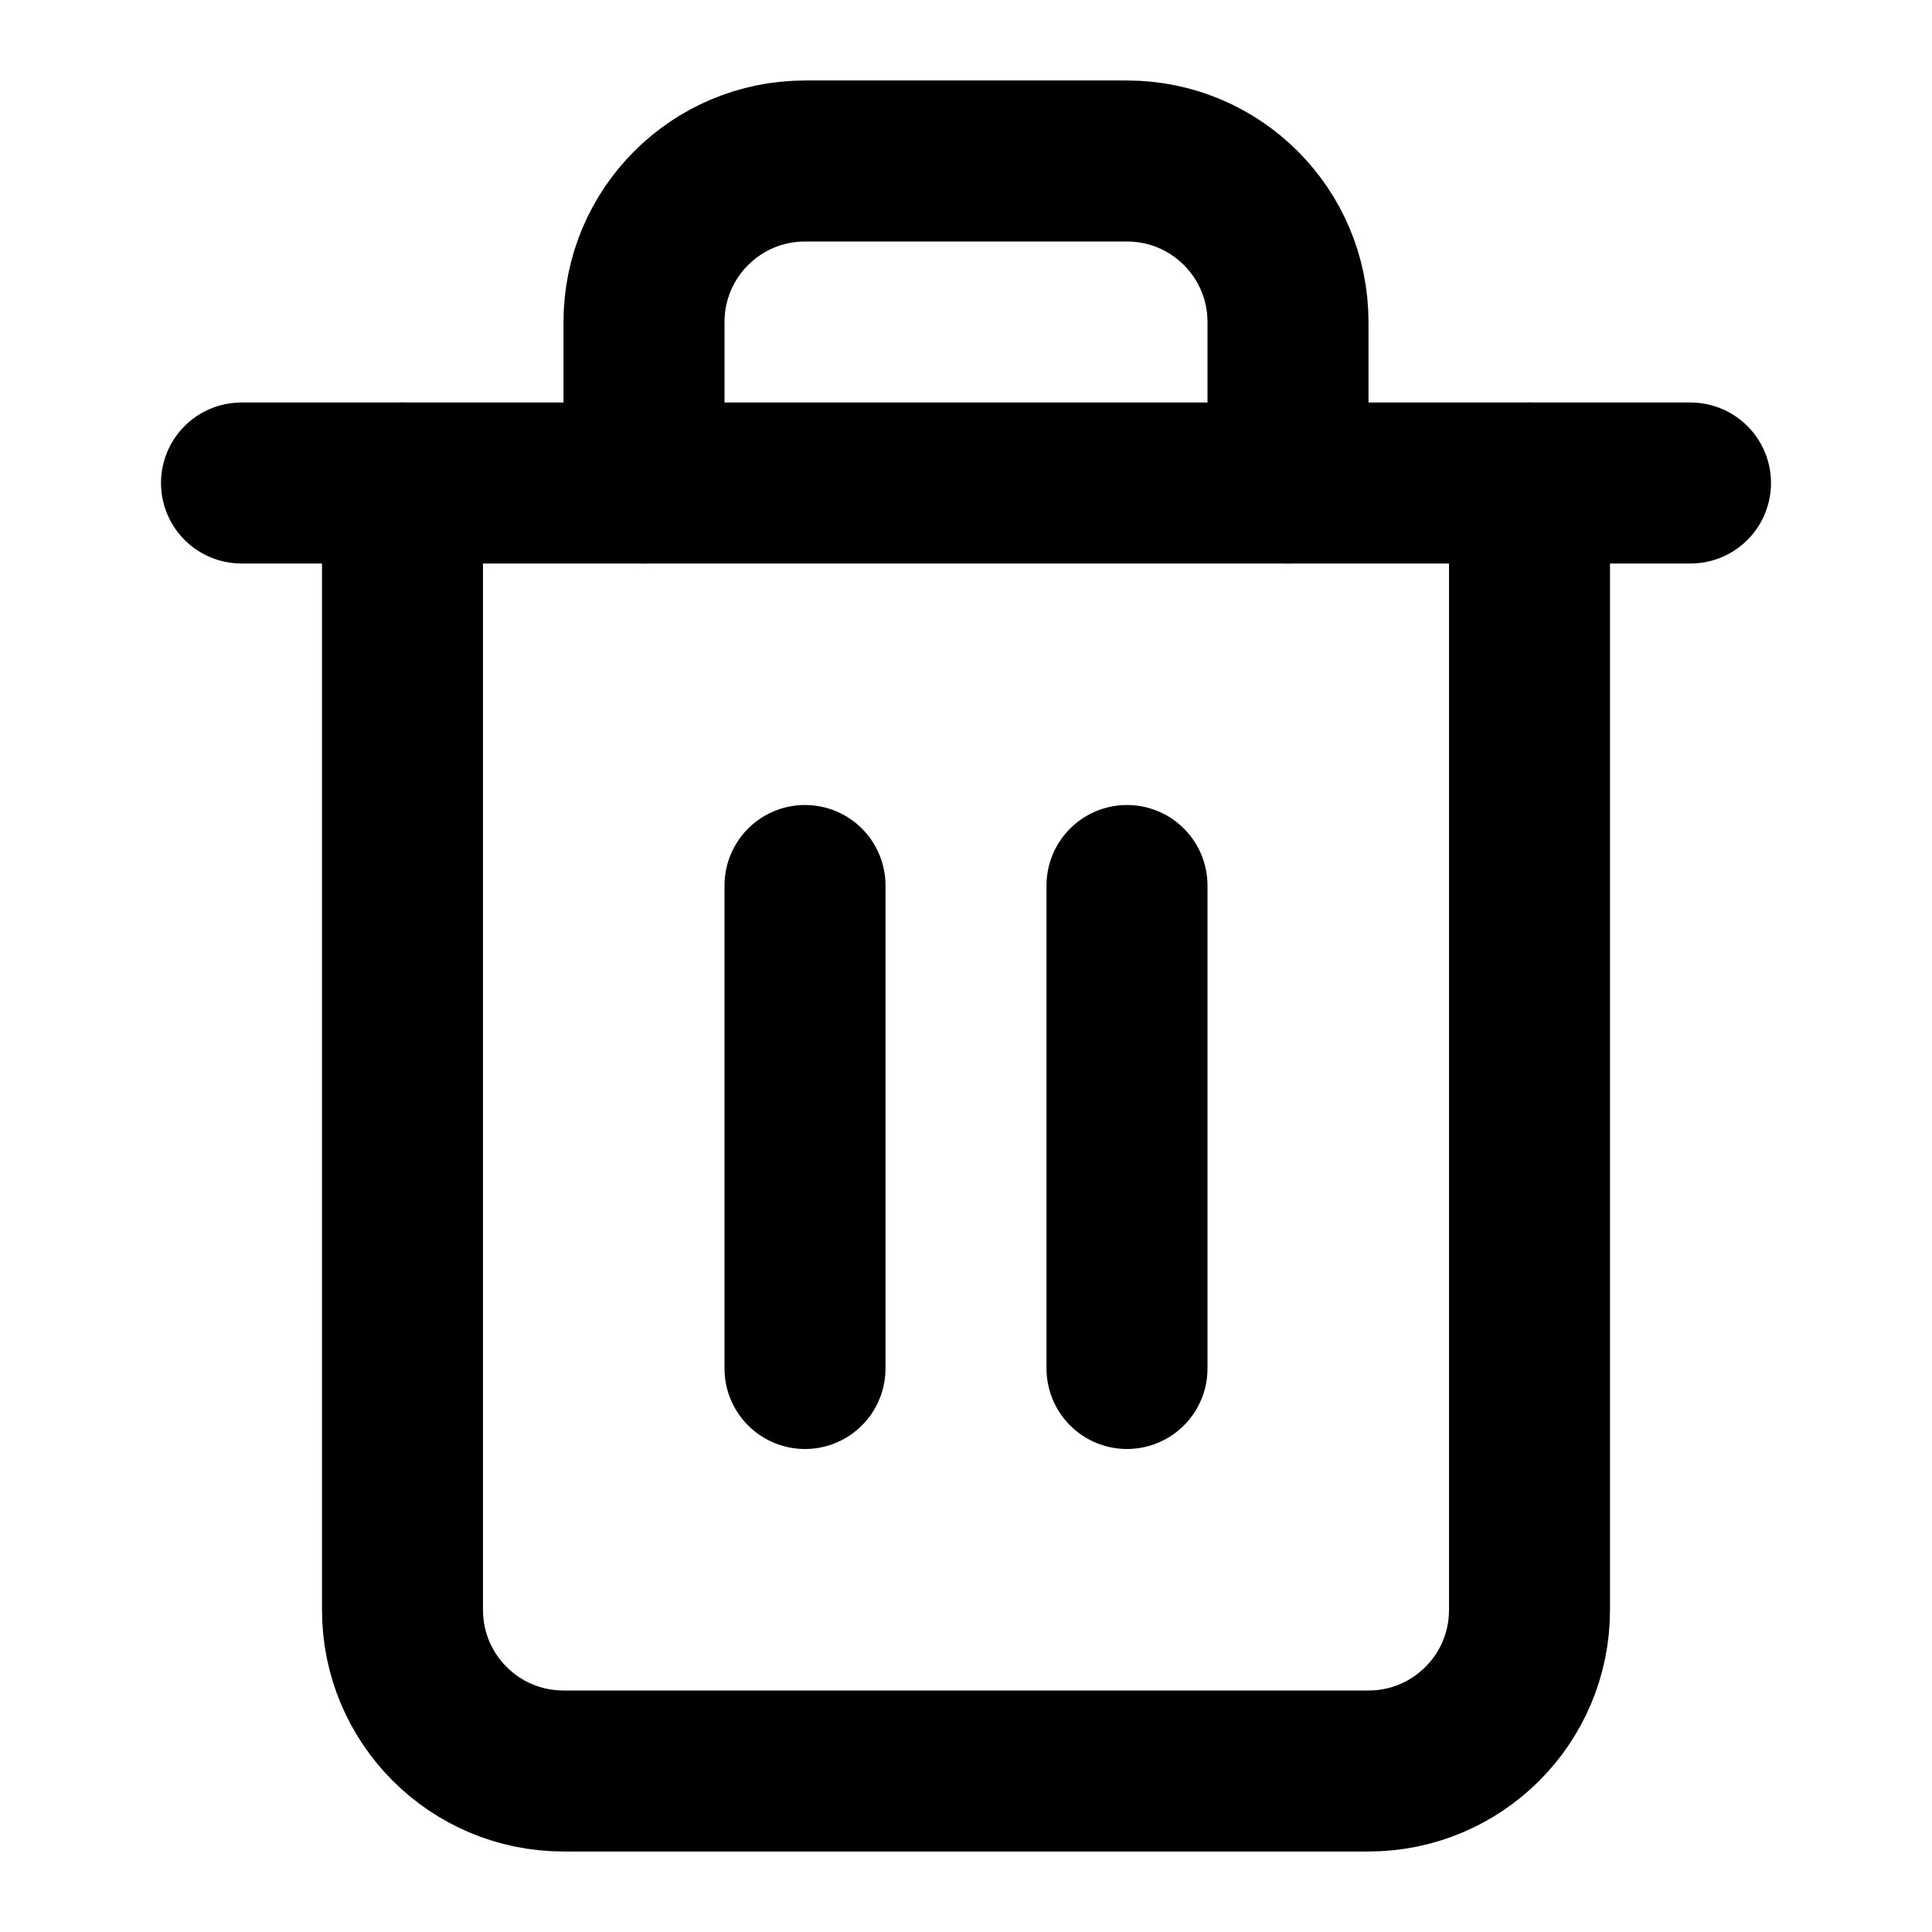
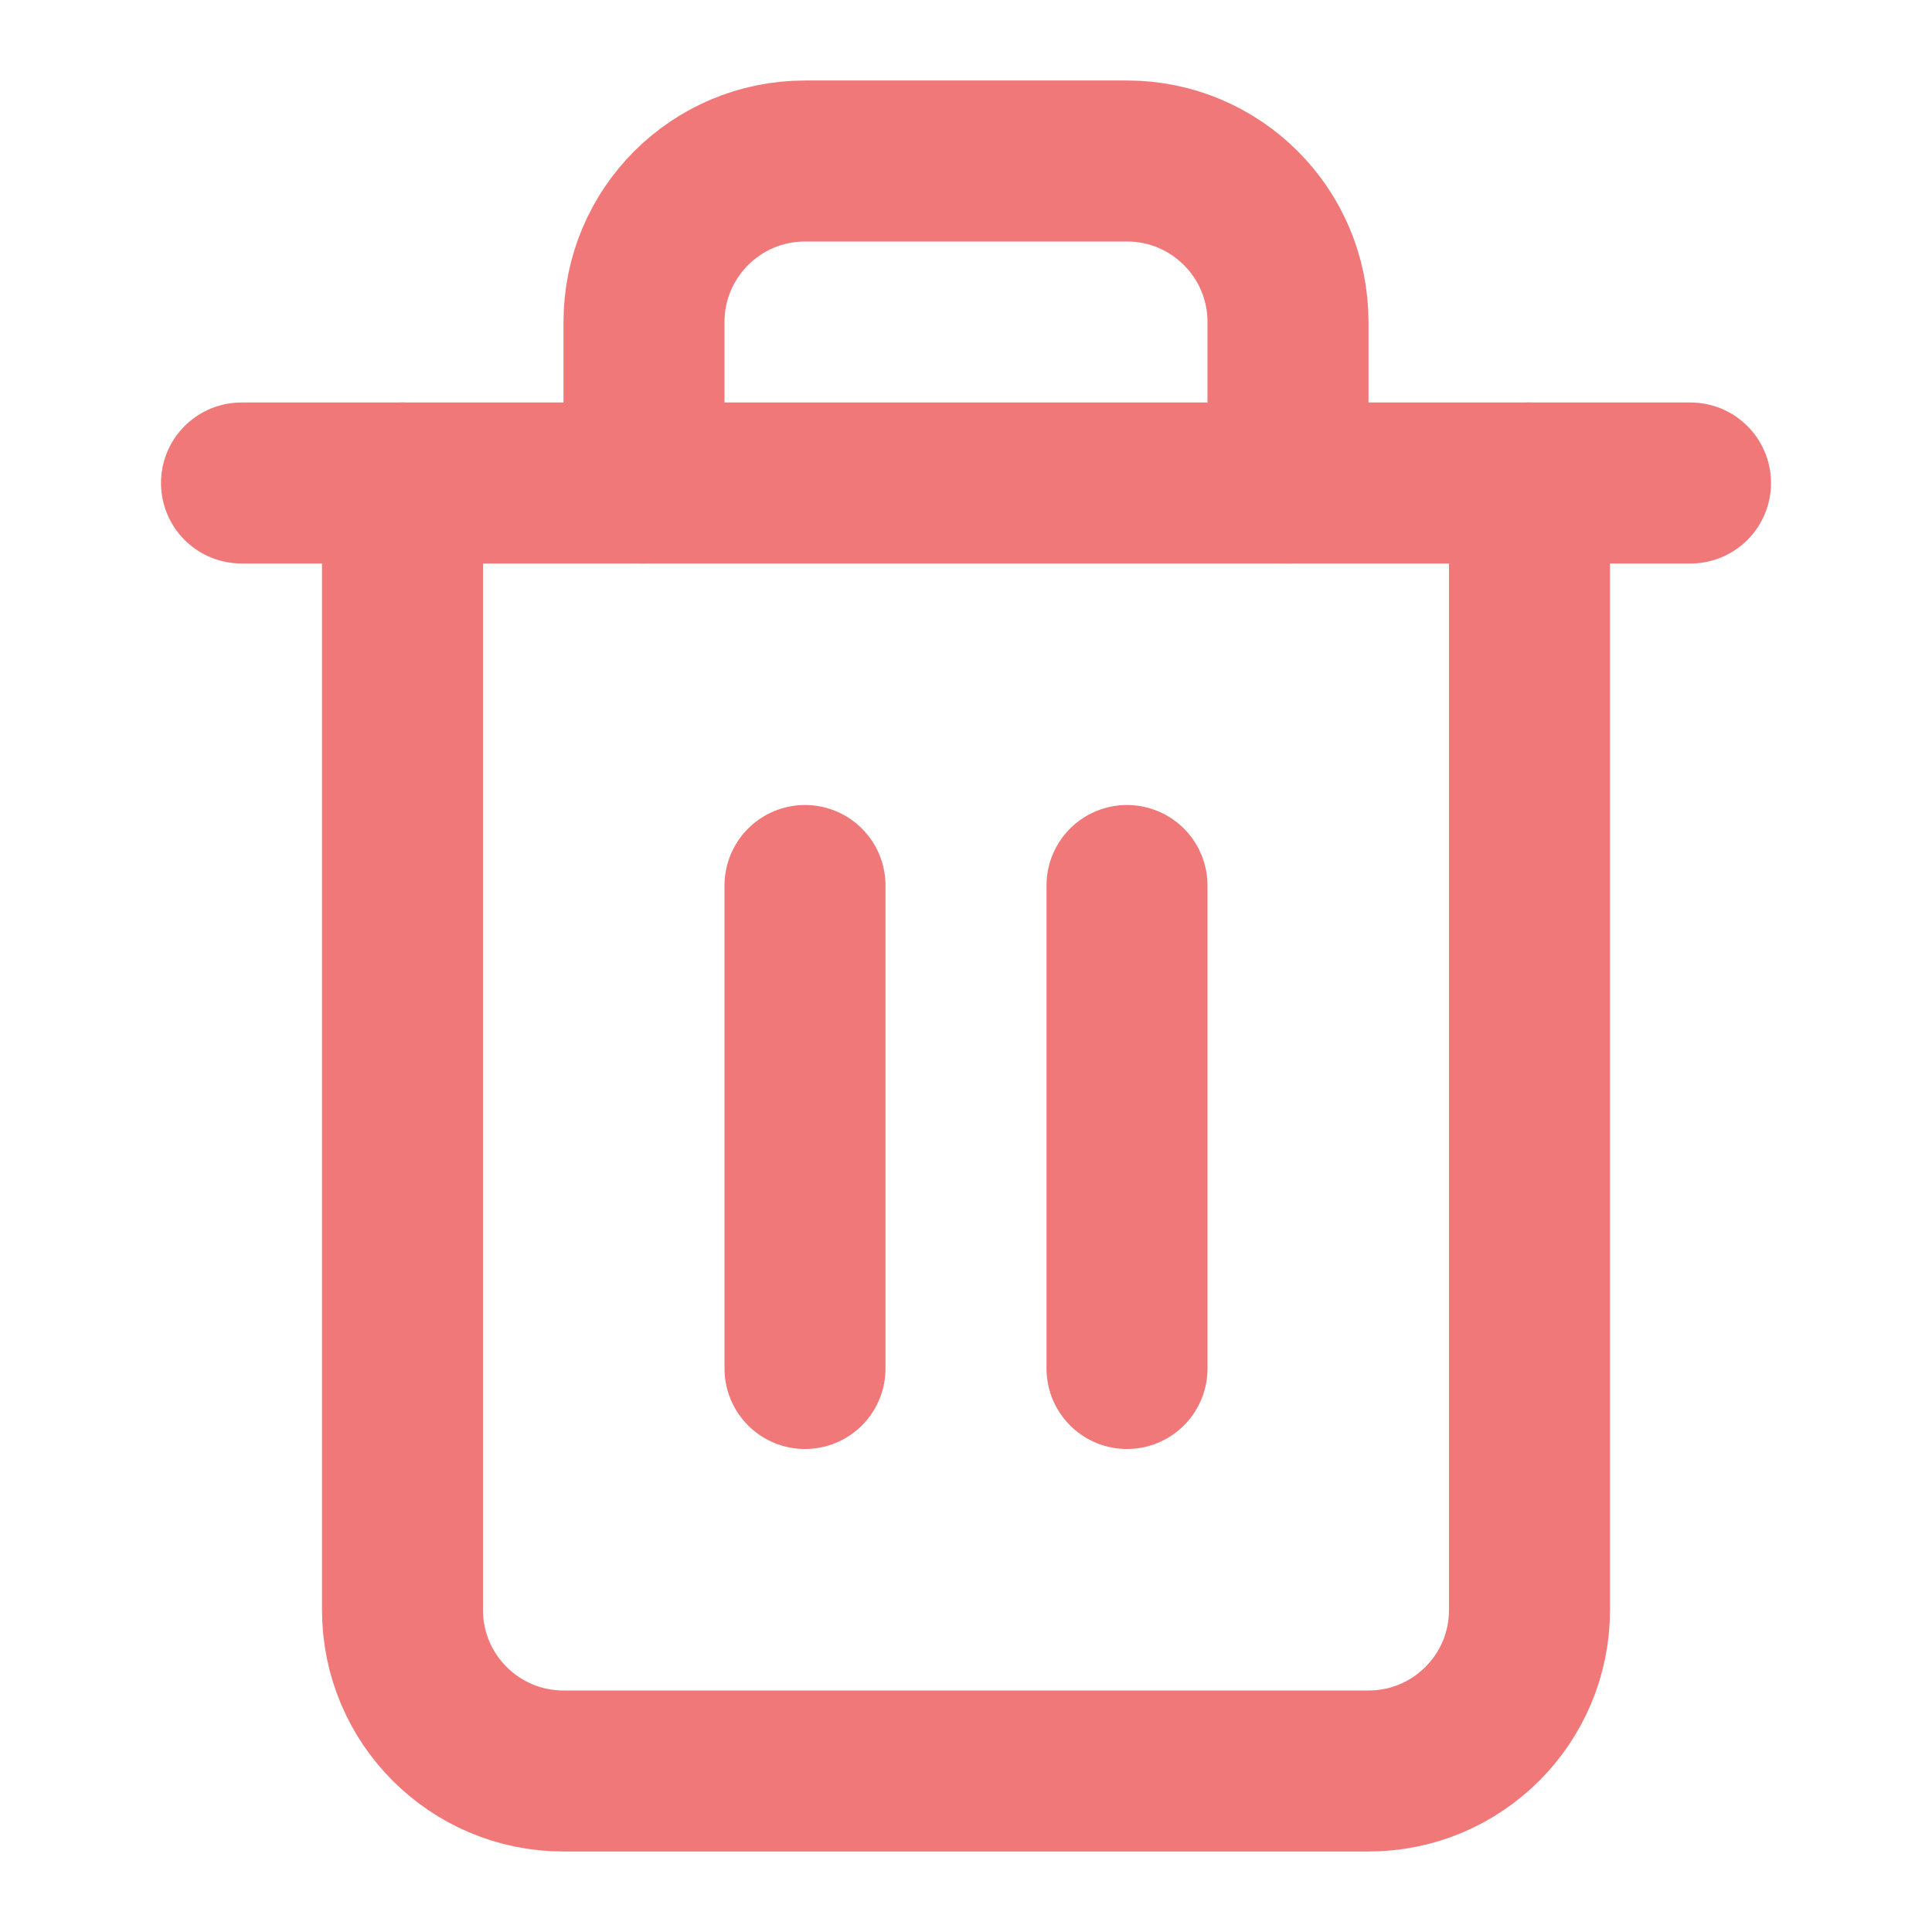
- <svg xmlns="http://www.w3.org/2000/svg" width="24" height="24" viewBox="0 0 24 24" fill="none" stroke="currentColor" stroke-width="2" stroke-linecap="round" stroke-linejoin="round" class="lucide lucide-trash preview-icon">
+ <svg xmlns="http://www.w3.org/2000/svg" width="24" height="24" viewBox="0 0 24 24" fill="none" stroke="#F07878" stroke-width="2" stroke-linecap="round" stroke-linejoin="round" class="lucide lucide-trash preview-icon">
  <path d="M10 11v6" />
  <path d="M14 11v6" />
  <path d="M19 6v14a2 2 0 0 1-2 2H7a2 2 0 0 1-2-2V6" />
  <path d="M3 6h18" />
  <path d="M8 6V4a2 2 0 0 1 2-2h4a2 2 0 0 1 2 2v2" />
</svg>
